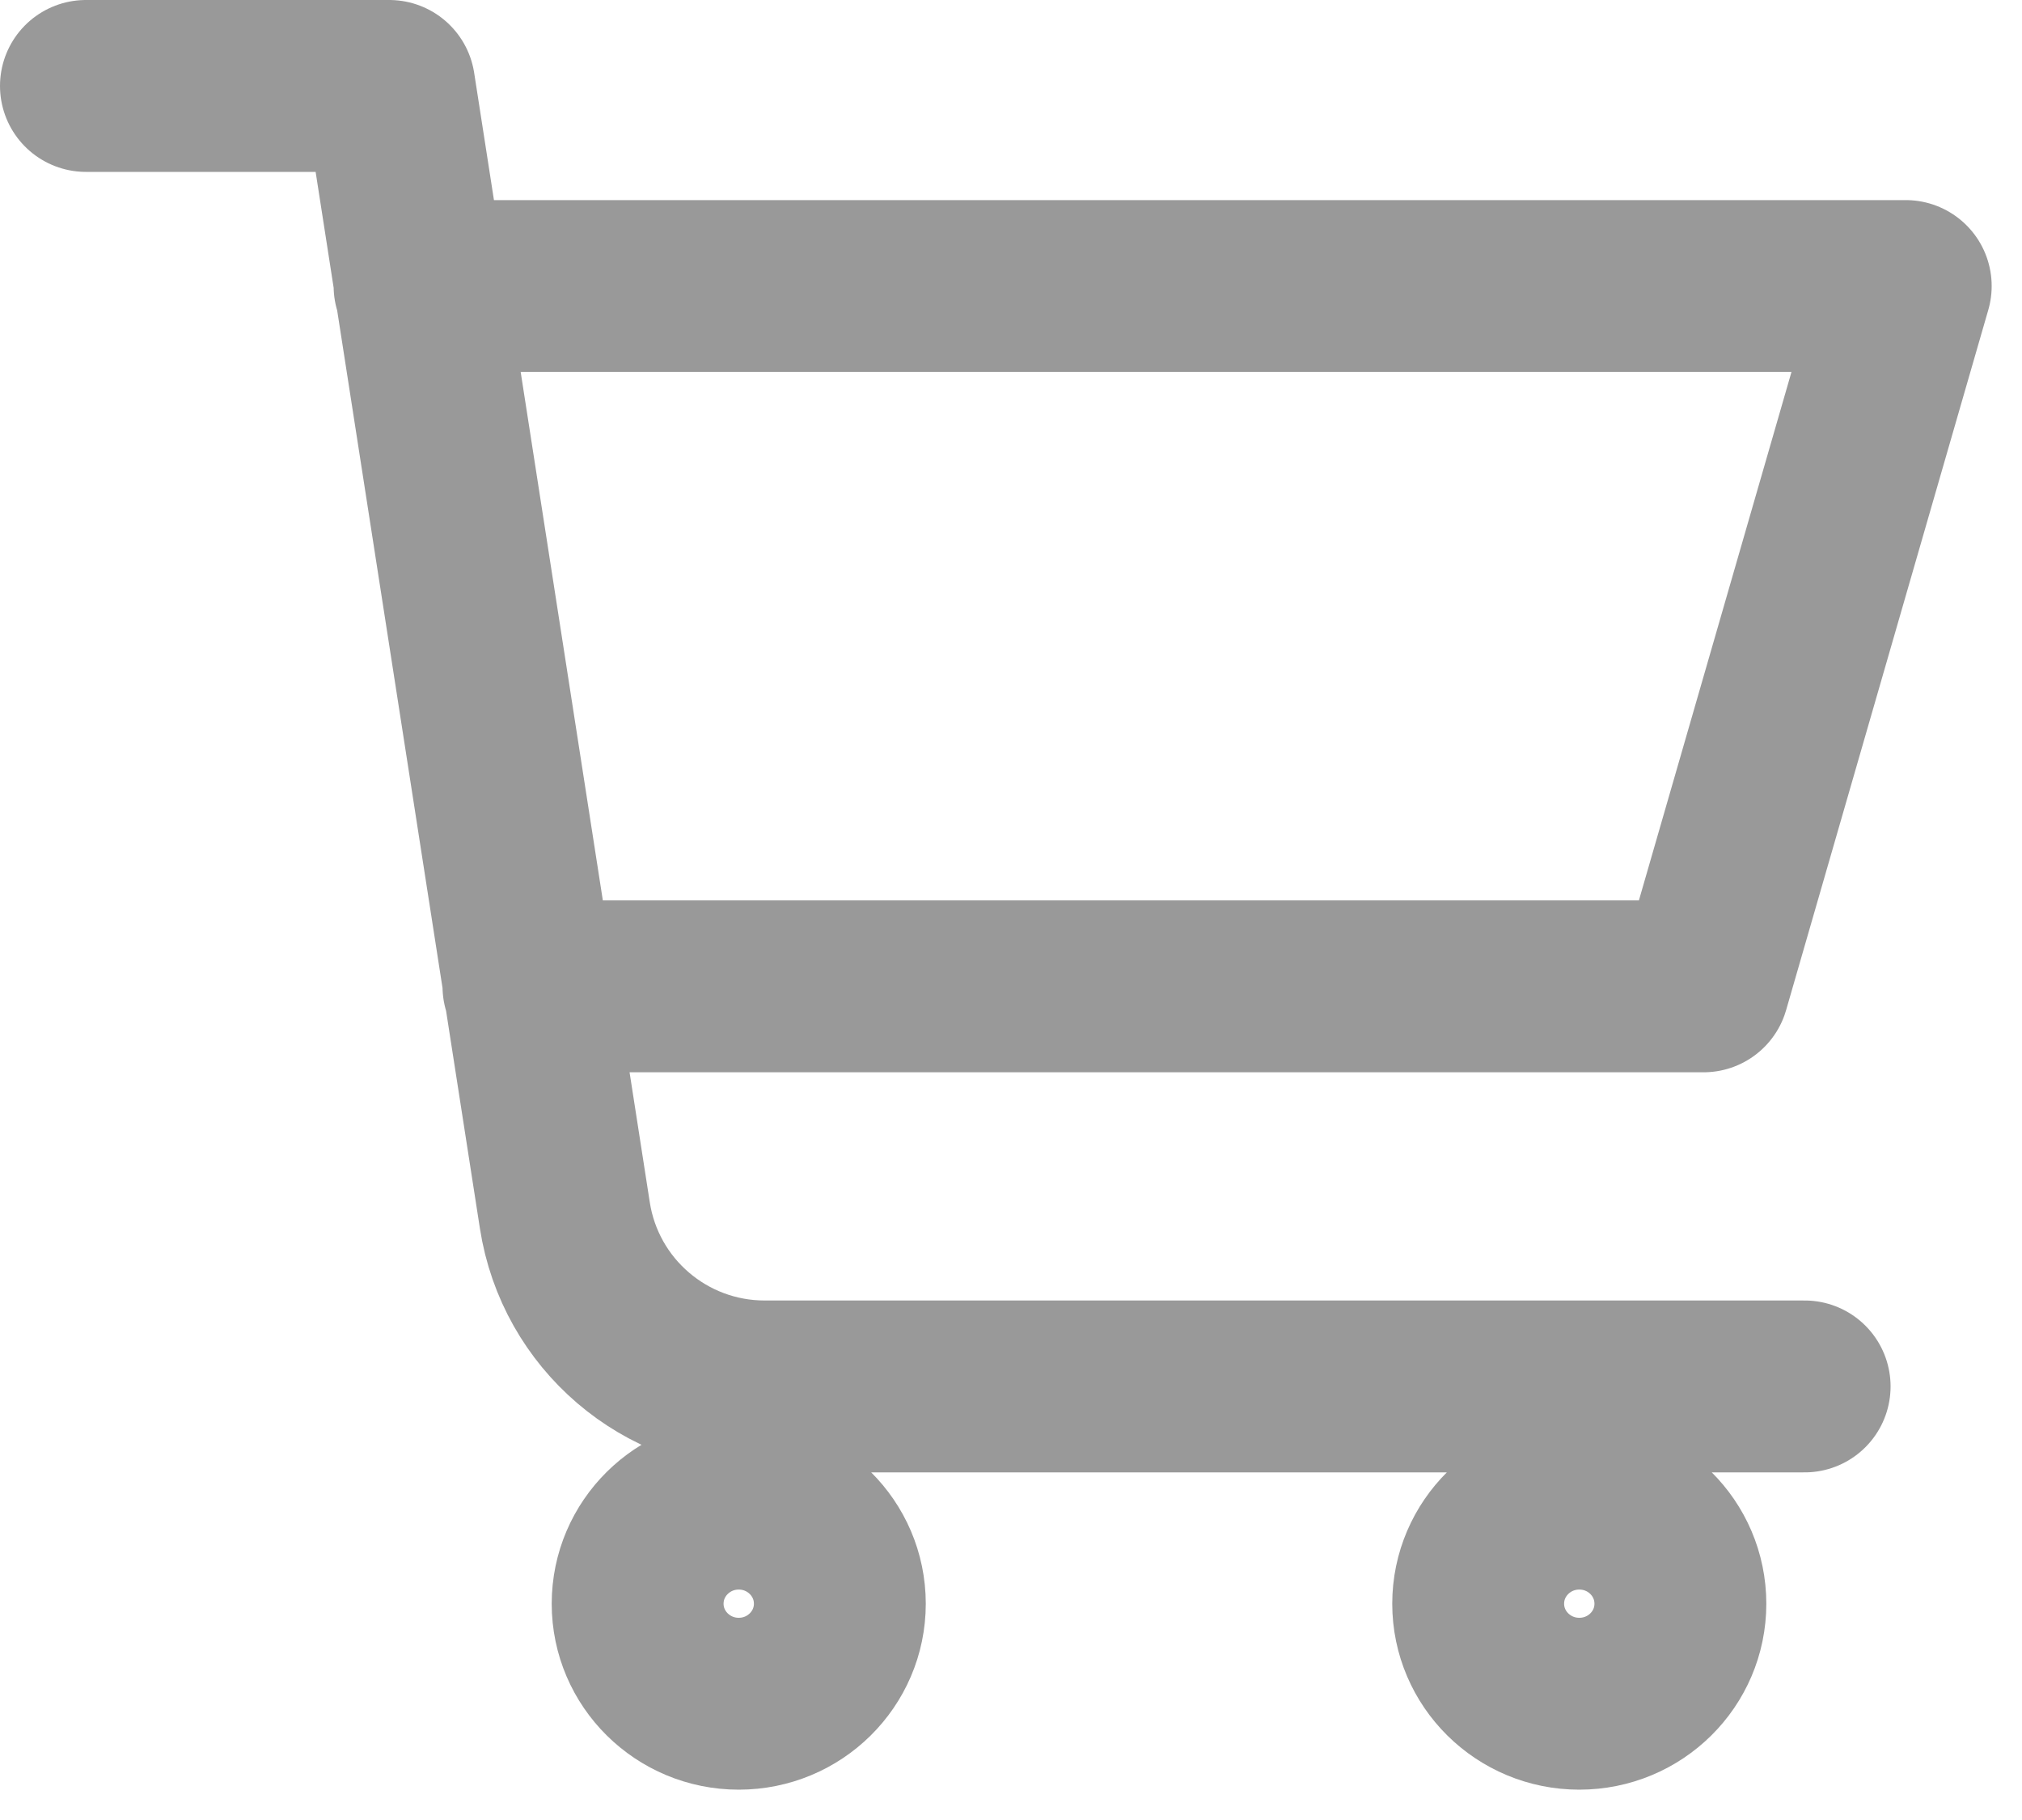
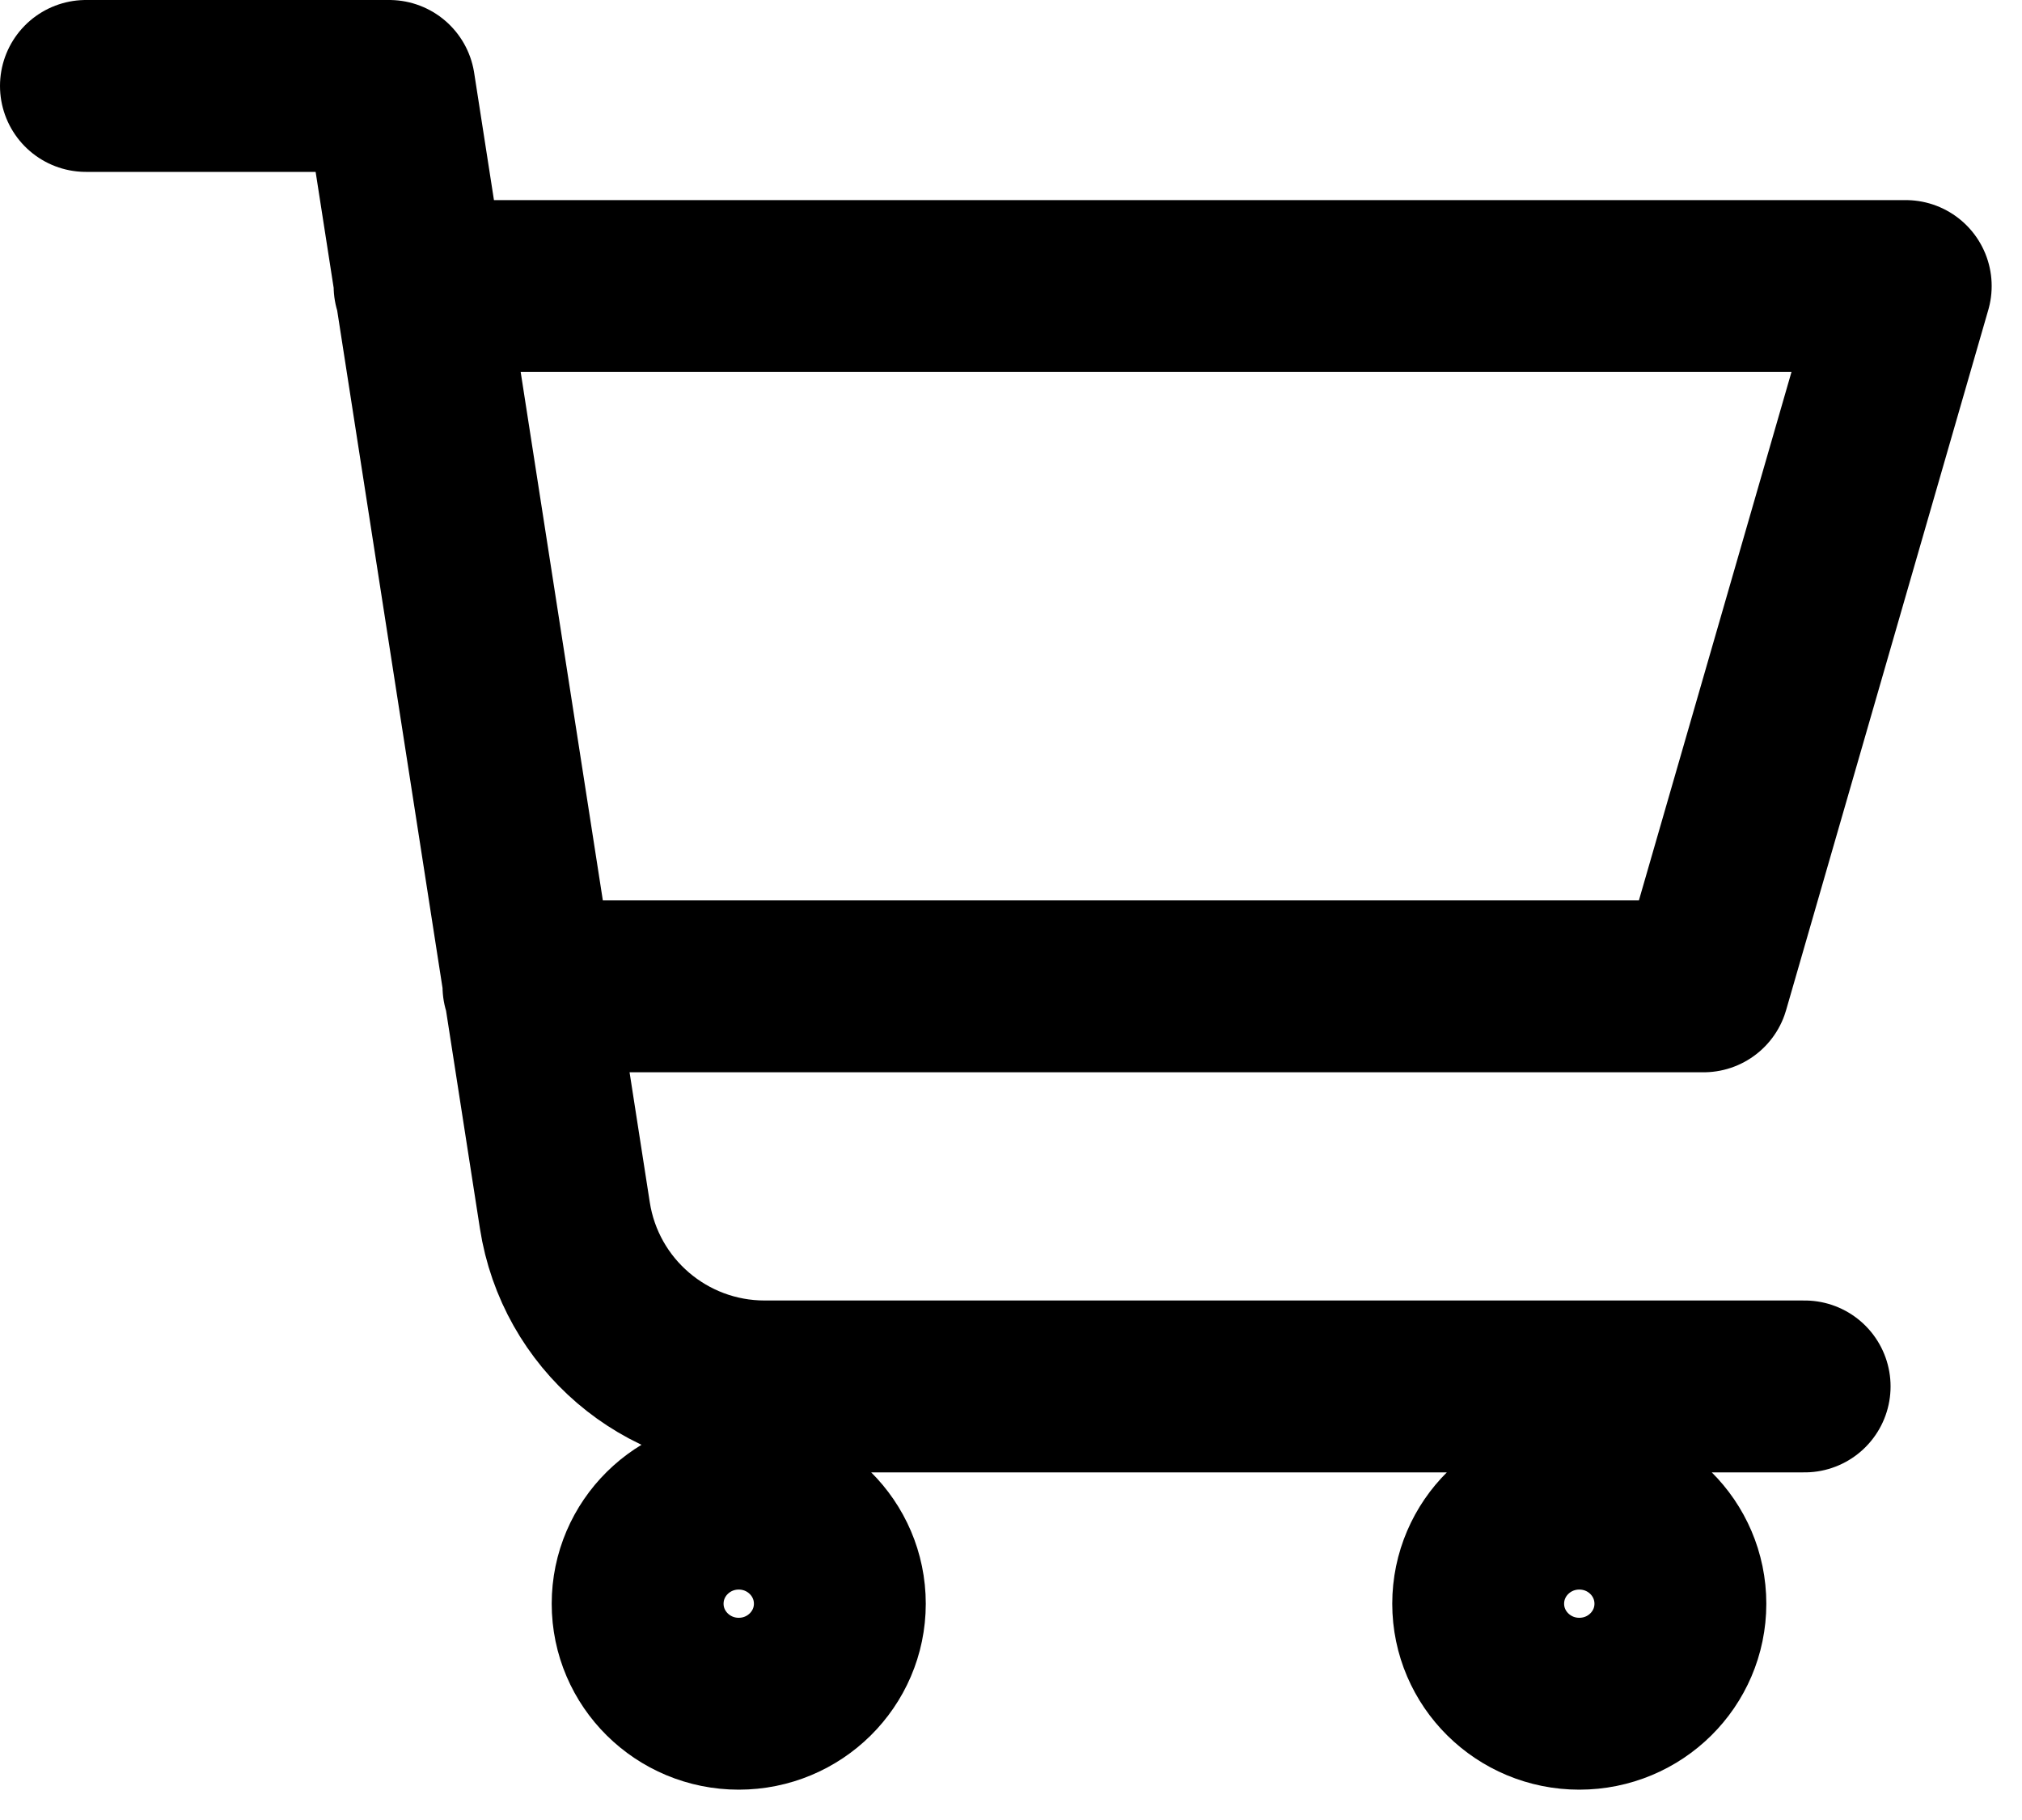
<svg xmlns="http://www.w3.org/2000/svg" width="20" height="18" viewBox="0 0 20 18" fill="none">
-   <path d="M4.15 2.829H18.85L16.85 9.755H5.227M17.85 13.712H7.563C6.577 13.712 5.738 12.994 5.587 12.02L3.85 0.85H0.85M8.307 15.861C8.307 16.407 7.859 16.85 7.307 16.85C6.755 16.85 6.307 16.407 6.307 15.861C6.307 15.314 6.755 14.871 7.307 14.871C7.859 14.871 8.307 15.314 8.307 15.861ZM16.621 15.861C16.621 16.407 16.174 16.85 15.621 16.85C15.069 16.85 14.621 16.407 14.621 15.861C14.621 15.314 15.069 14.871 15.621 14.871C16.174 14.871 16.621 15.314 16.621 15.861Z" stroke="#999999" stroke-width="1.7" stroke-linecap="round" stroke-linejoin="round" />
+   <path d="M4.15 2.829H18.85L16.85 9.755H5.227M17.85 13.712H7.563C6.577 13.712 5.738 12.994 5.587 12.02L3.85 0.85H0.85M8.307 15.861C8.307 16.407 7.859 16.85 7.307 16.85C6.755 16.85 6.307 16.407 6.307 15.861C6.307 15.314 6.755 14.871 7.307 14.871C7.859 14.871 8.307 15.314 8.307 15.861ZM16.621 15.861C16.621 16.407 16.174 16.85 15.621 16.85C15.069 16.85 14.621 16.407 14.621 15.861C14.621 15.314 15.069 14.871 15.621 14.871C16.174 14.871 16.621 15.314 16.621 15.861Z" stroke="currentColor" stroke-width="1.7" stroke-linecap="round" stroke-linejoin="round" />
</svg>
